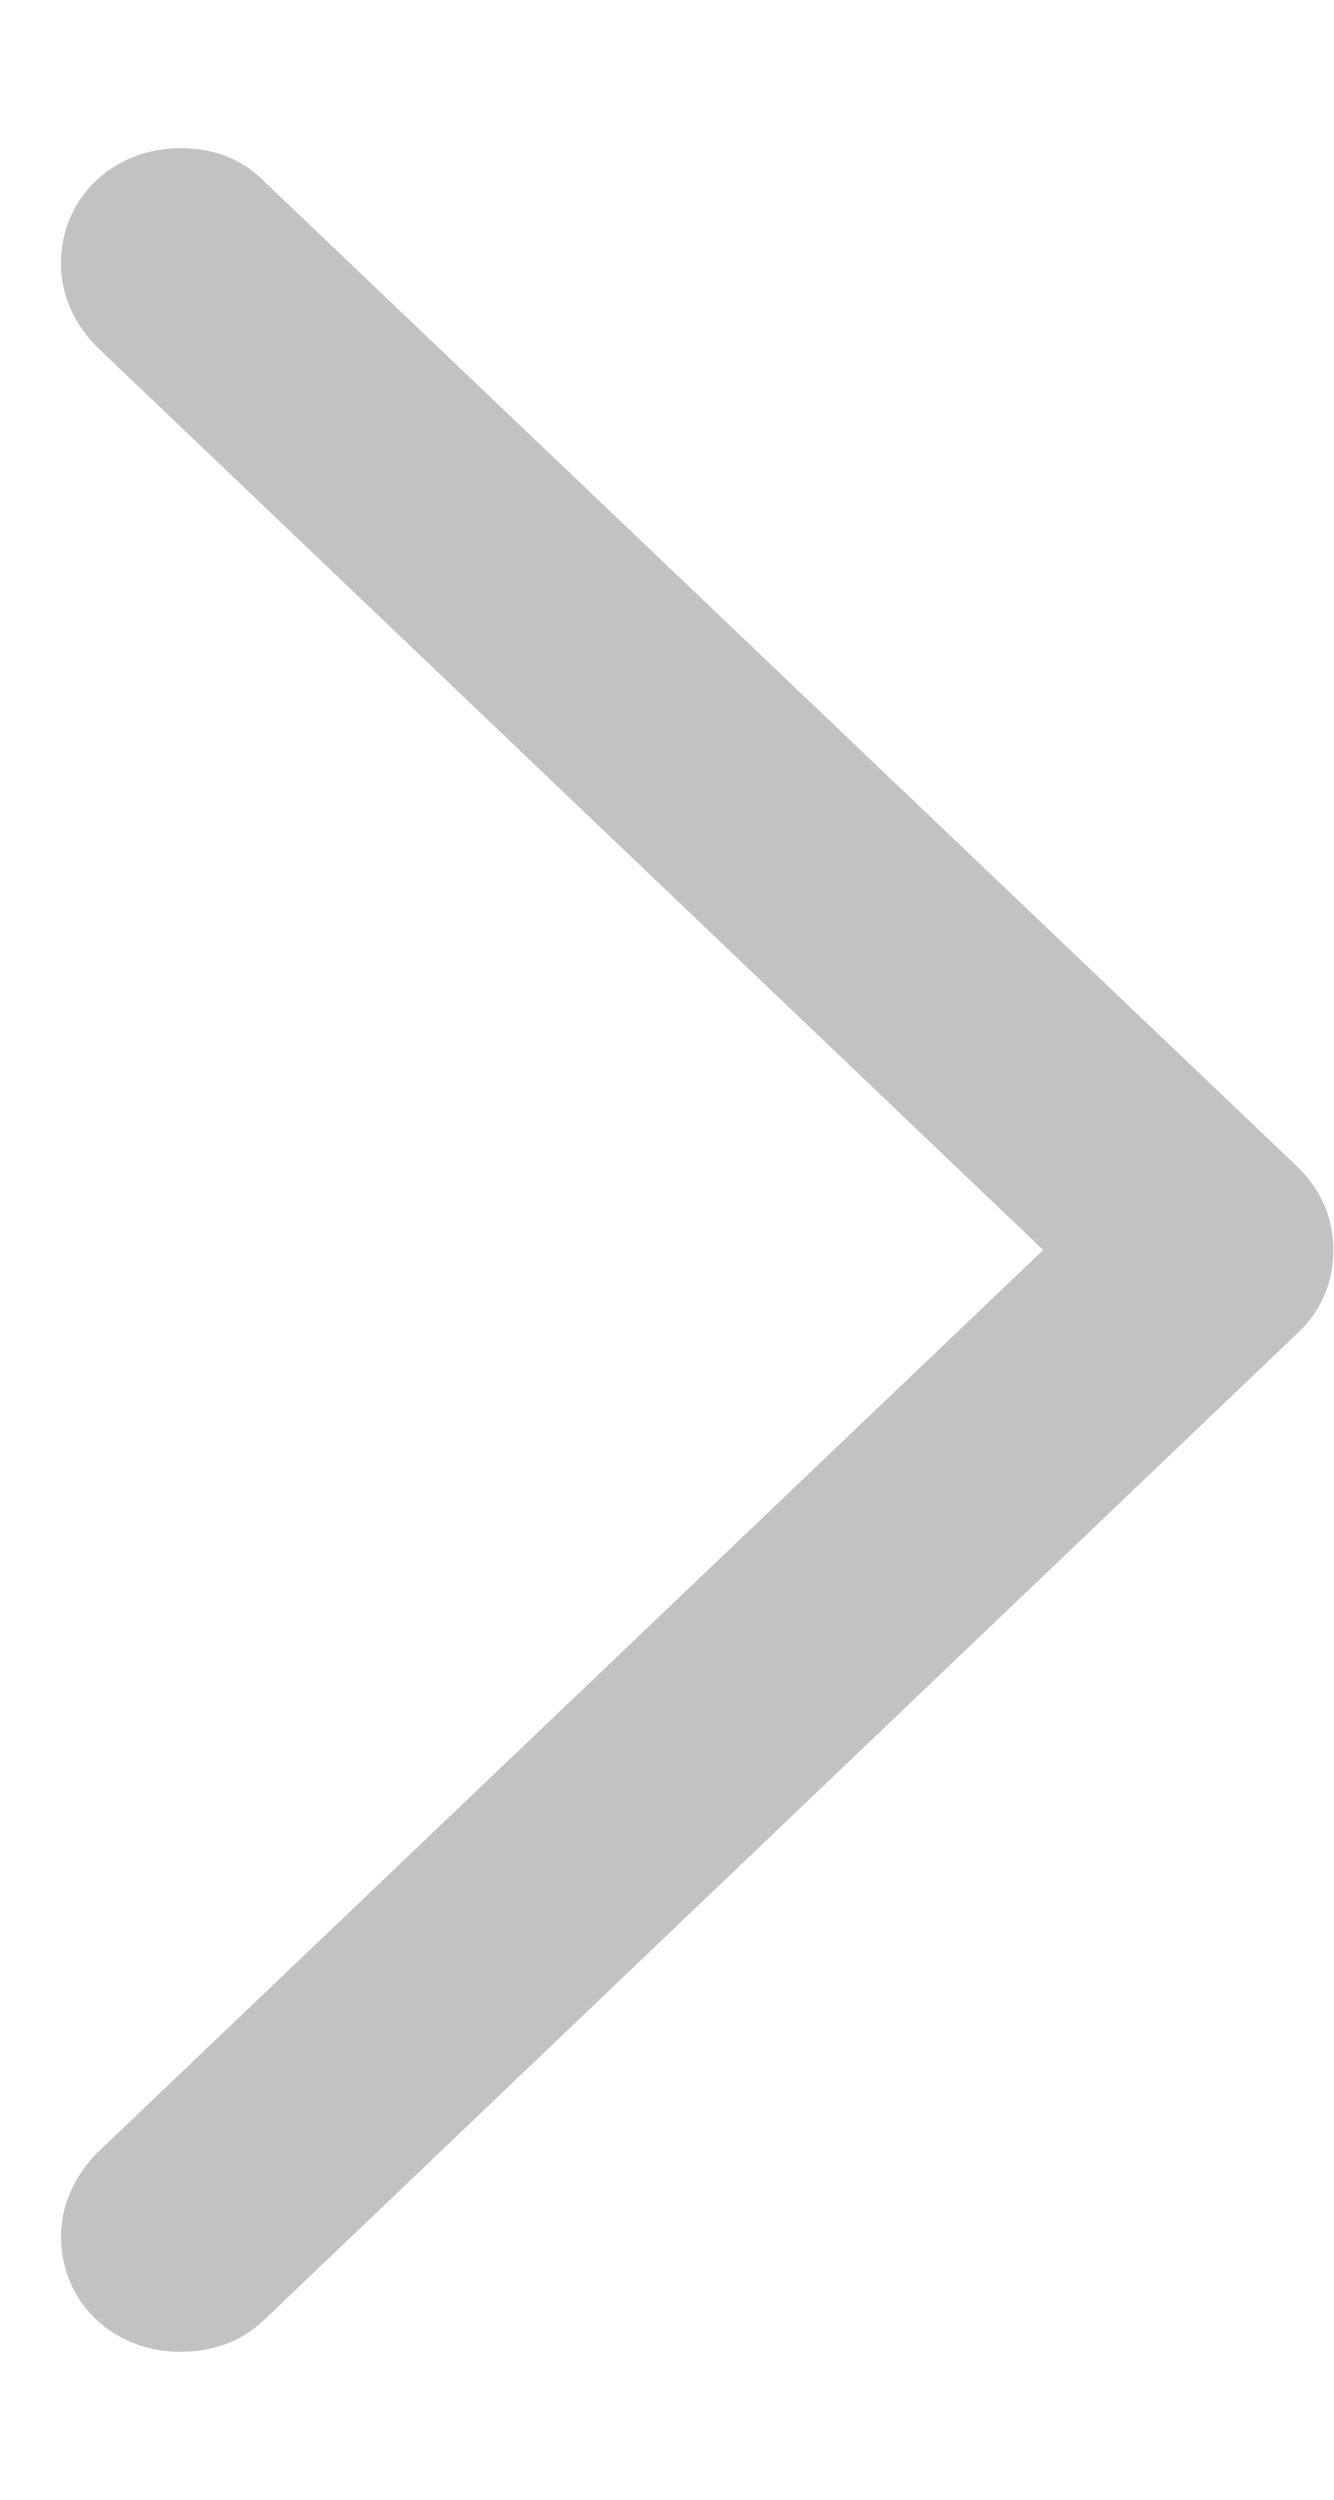
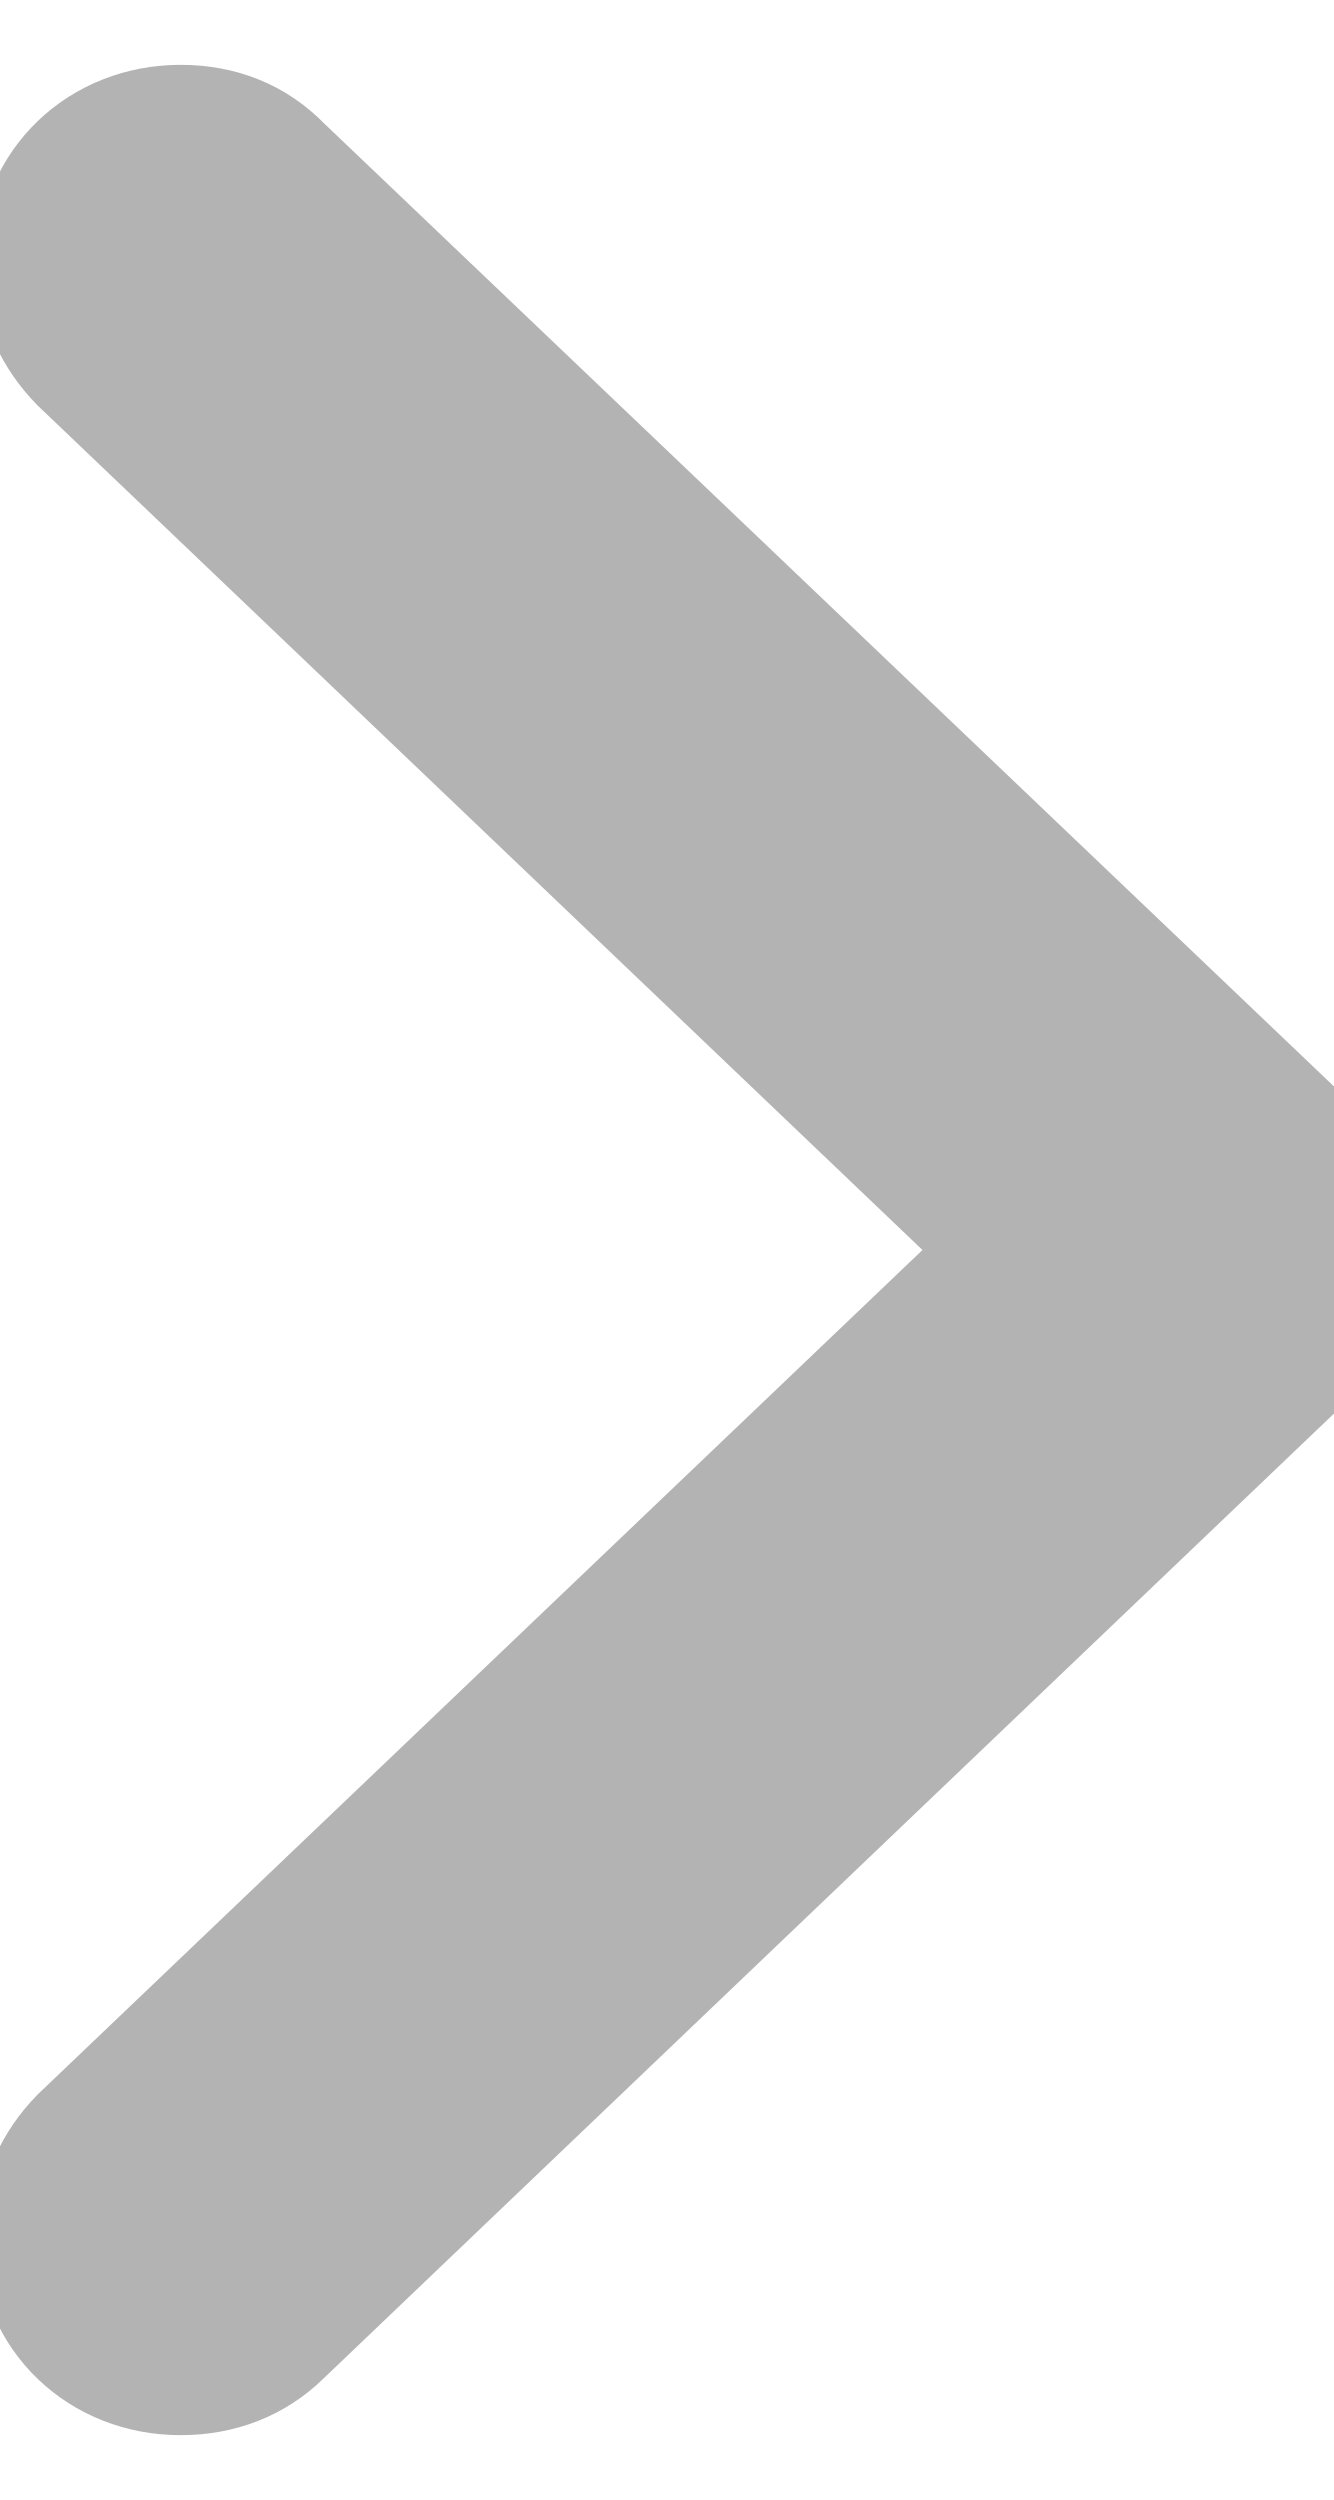
- <svg xmlns="http://www.w3.org/2000/svg" width="8" height="15" viewBox="0 0 8 15" fill="none">
-   <path opacity="0.3" d="M8 7.5C8 7.31 7.93 7.142 7.781 6.997L1.592 1.095C1.459 0.957 1.287 0.889 1.084 0.889C0.678 0.889 0.366 1.186 0.366 1.582C0.366 1.78 0.452 1.948 0.577 2.077L6.259 7.5L0.577 12.923C0.452 13.052 0.366 13.228 0.366 13.418C0.366 13.814 0.678 14.111 1.084 14.111C1.287 14.111 1.459 14.043 1.592 13.913L7.781 8.003C7.93 7.866 8 7.69 8 7.5Z" fill="#333333" />
+ <svg xmlns="http://www.w3.org/2000/svg" width="8" height="15" viewBox="0 0 8 15" fill="currentColor" stroke="currentColor">
+   <path fill="currentColor" stroke="currentColor" opacity="0.3" d="M8 7.5C8 7.31 7.93 7.142 7.781 6.997L1.592 1.095C1.459 0.957 1.287 0.889 1.084 0.889C0.678 0.889 0.366 1.186 0.366 1.582C0.366 1.78 0.452 1.948 0.577 2.077L6.259 7.5L0.577 12.923C0.452 13.052 0.366 13.228 0.366 13.418C0.366 13.814 0.678 14.111 1.084 14.111C1.287 14.111 1.459 14.043 1.592 13.913L7.781 8.003C7.93 7.866 8 7.69 8 7.5Z" />
</svg>
